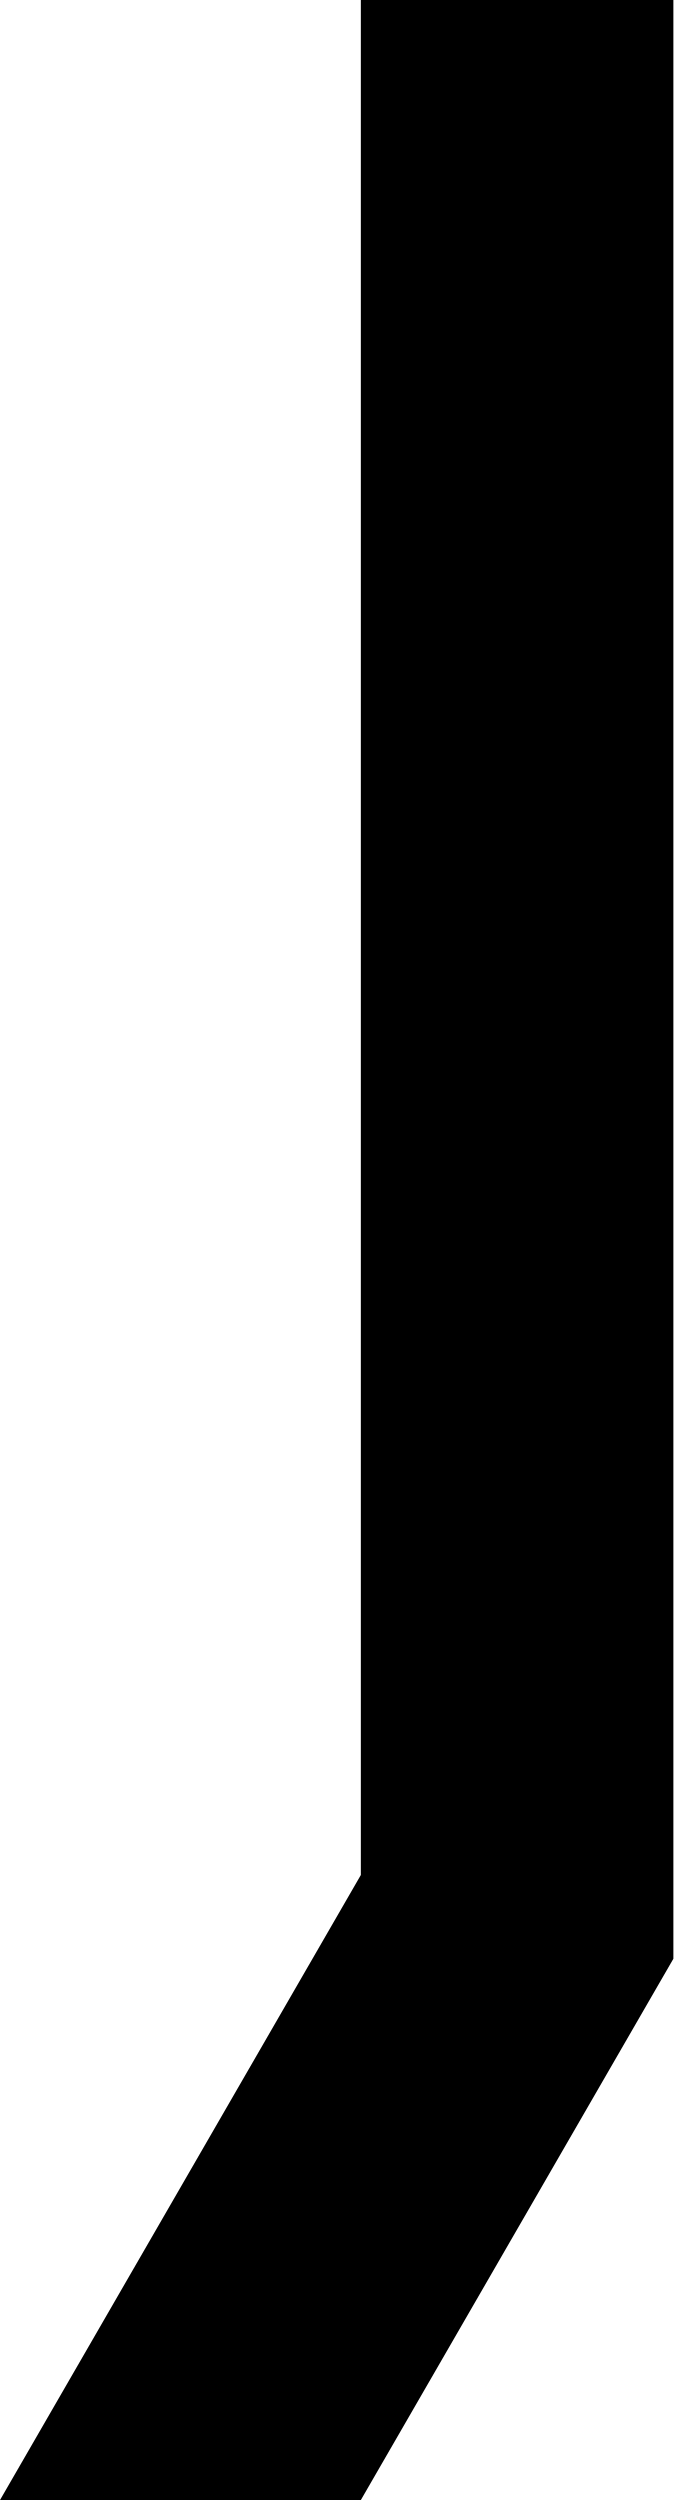
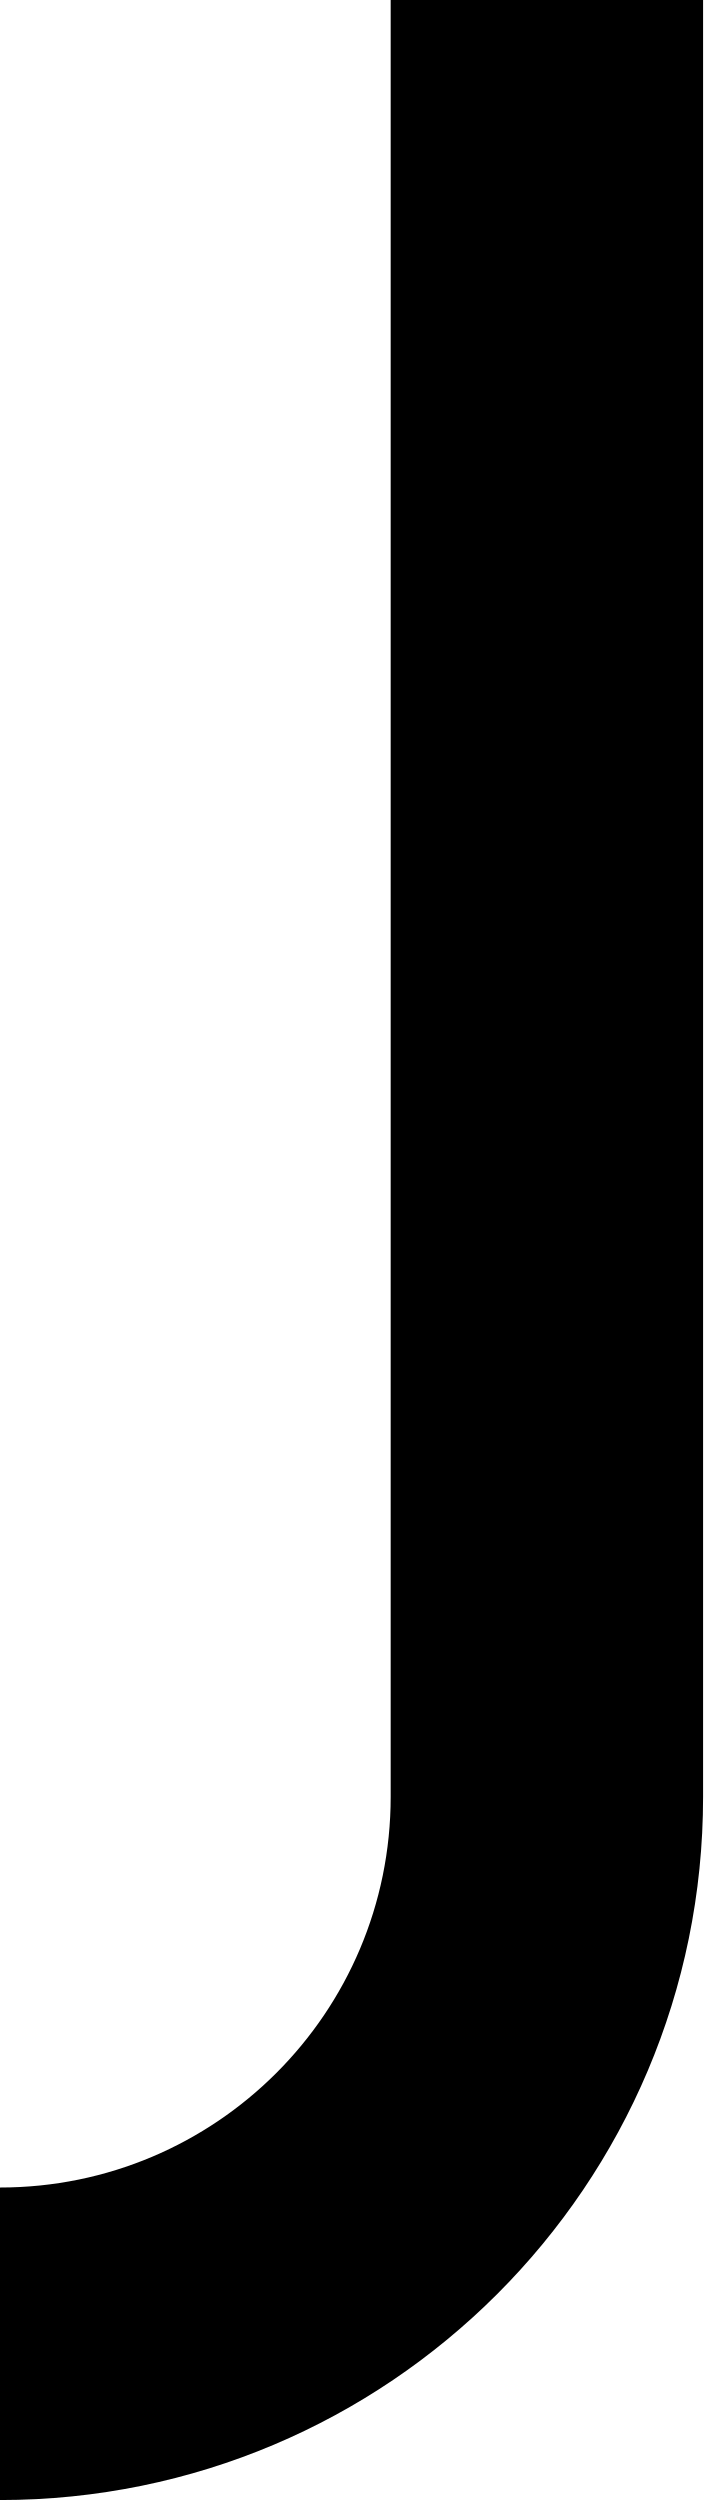
- <svg xmlns="http://www.w3.org/2000/svg" width="26.721pt" height="99.213pt" viewBox="0 0 26.721 99.213" version="1.1">
+ <svg xmlns="http://www.w3.org/2000/svg" width="27.904pt" height="99.213pt" viewBox="0 0 27.904 99.213" version="1.1">
+   <defs>
+     <clipPath id="clip1">
+       <path d="M 0 0 L 27.902 0 L 27.902 99.215 L 0 99.215 Z M 0 0 " />
+     </clipPath>
+   </defs>
  <g id="surface1">
-     <path style=" stroke:none;fill-rule:nonzero;fill:rgb(0%,0%,0%);fill-opacity:1;" d="M 14.32 0 L 26.723 0 L 26.723 77.734 L 14.32 99.215 L 0 99.215 L 14.32 74.41 Z M 14.32 0 " />
+     <g clip-path="url(#clip1)" clip-rule="nonzero">
+       <path style=" stroke:none;fill-rule:nonzero;fill:rgb(0%,0%,0%);fill-opacity:1;" d="M 15.504 0 L 27.902 0 L 27.902 71.309 C 27.902 86.723 15.41 99.215 0 99.215 L 0 86.812 C 8.562 86.812 15.504 79.871 15.504 71.309 Z M 15.504 0 " />
+     </g>
  </g>
</svg>
